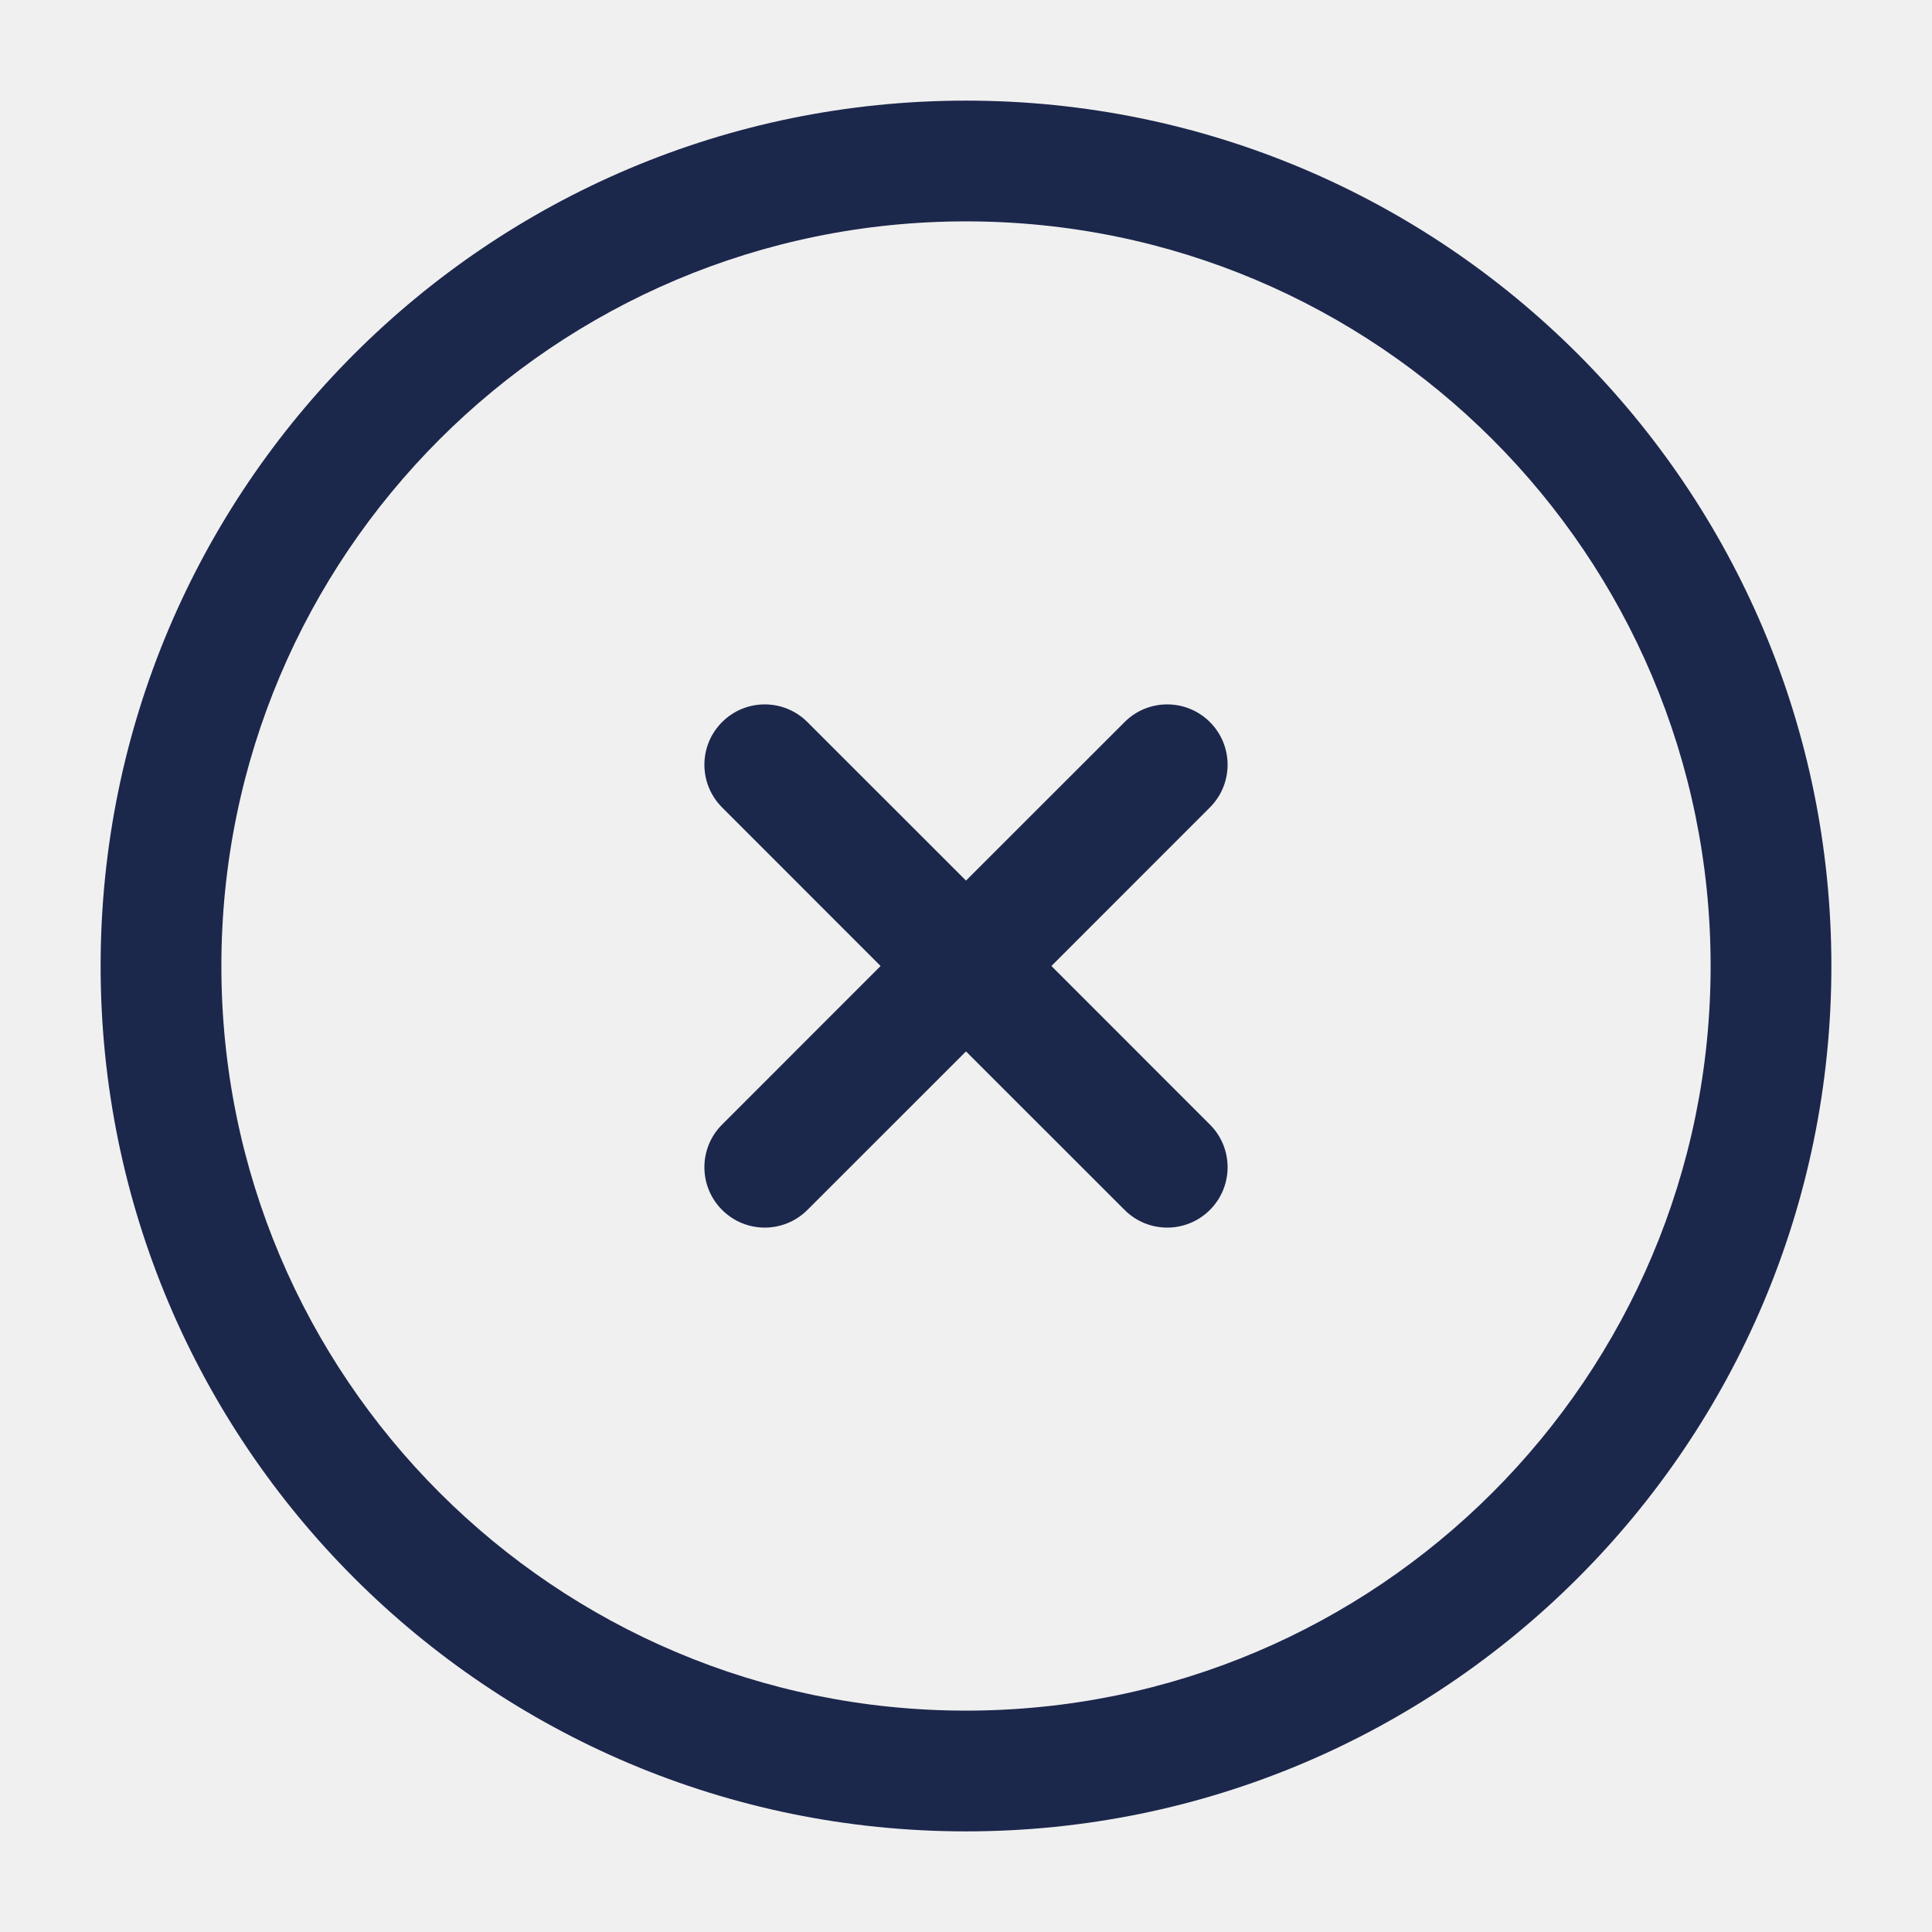
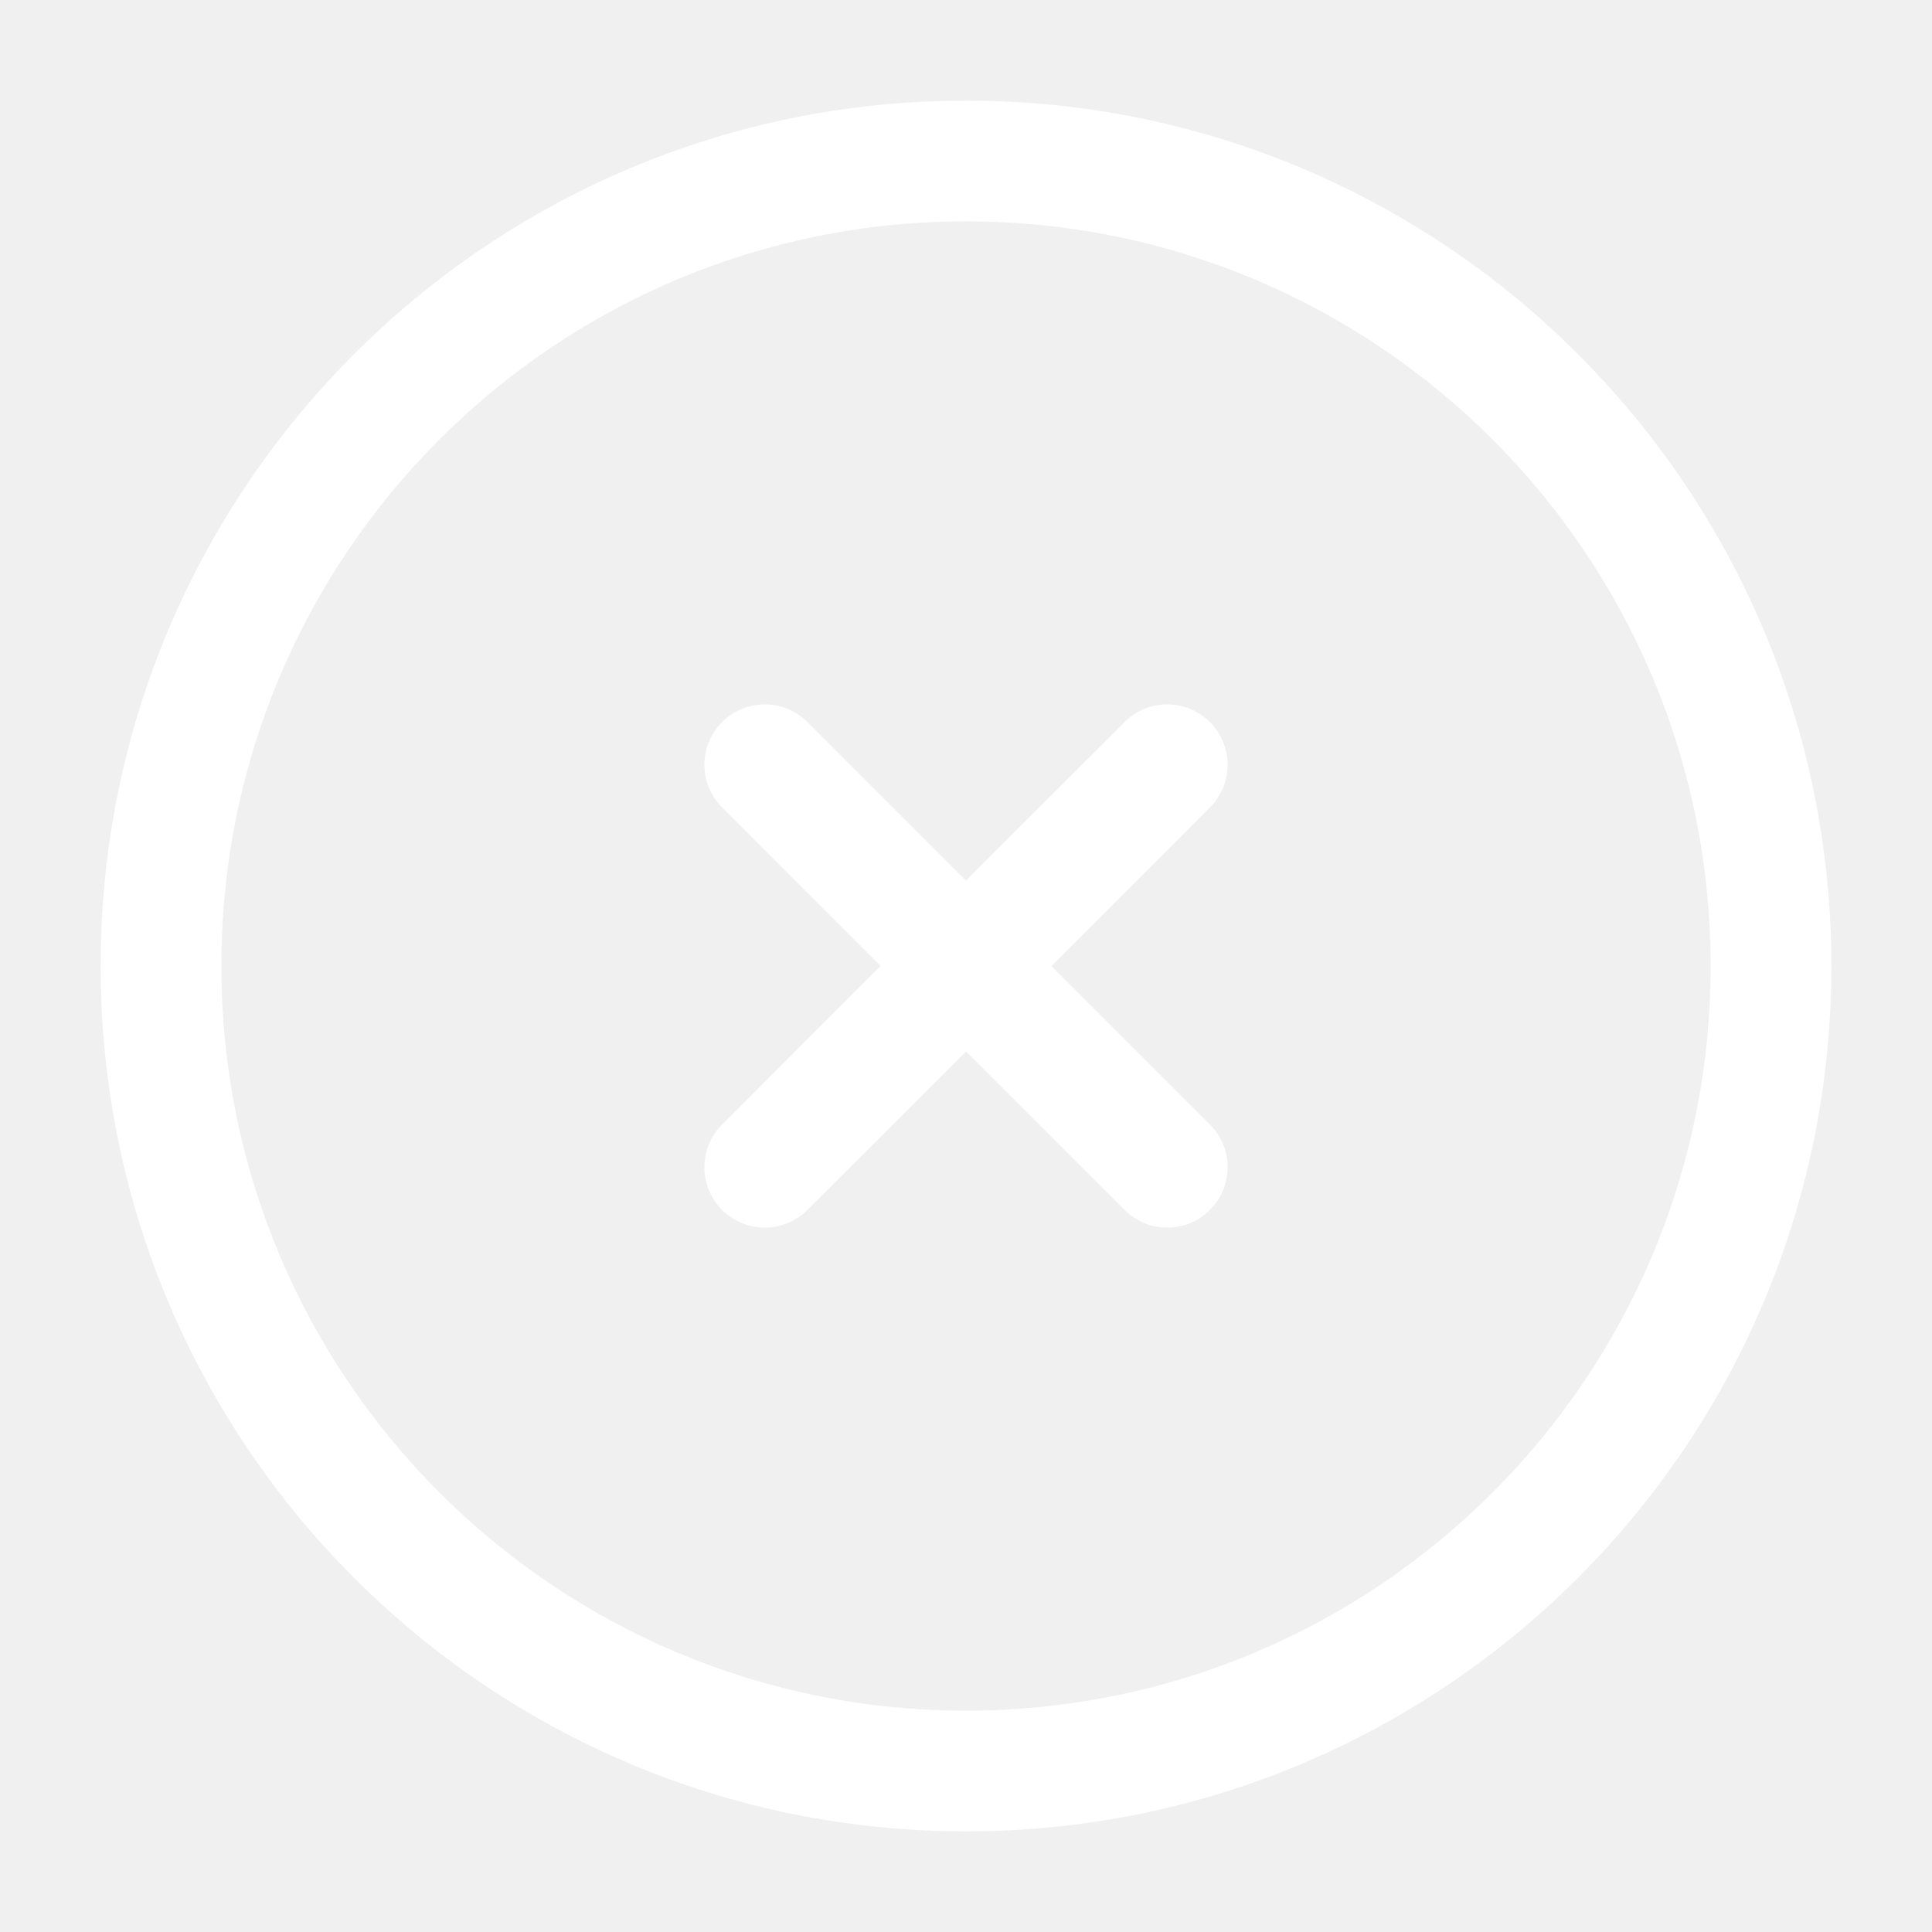
<svg xmlns="http://www.w3.org/2000/svg" width="800px" height="800px" viewBox="0 0 24 24" fill="none">
-   <path d="M10.03 8.97C9.737 8.677 9.263 8.677 8.97 8.97C8.677 9.263 8.677 9.737 8.97 10.03L10.939 12L8.97 13.97C8.677 14.262 8.677 14.737 8.97 15.03C9.263 15.323 9.737 15.323 10.03 15.03L12 13.061L13.97 15.03C14.262 15.323 14.737 15.323 15.03 15.03C15.323 14.737 15.323 14.262 15.03 13.97L13.061 12L15.03 10.03C15.323 9.737 15.323 9.263 15.03 8.97C14.737 8.677 14.262 8.677 13.97 8.97L12 10.939L10.03 8.97Z" fill="#1C274C" />
-   <path fill-rule="evenodd" clip-rule="evenodd" d="M12 1.25C6.063 1.25 1.25 6.063 1.25 12C1.25 17.937 6.063 22.75 12 22.75C17.937 22.75 22.75 17.937 22.75 12C22.75 6.063 17.937 1.25 12 1.25ZM2.75 12C2.75 6.891 6.891 2.75 12 2.75C17.109 2.75 21.25 6.891 21.25 12C21.25 17.109 17.109 21.25 12 21.25C6.891 21.25 2.75 17.109 2.75 12Z" fill="#1C274C" />
+   <path d="M10.03 8.97C9.737 8.677 9.263 8.677 8.97 8.97C8.677 9.263 8.677 9.737 8.97 10.03L10.939 12L8.97 13.97C8.677 14.262 8.677 14.737 8.97 15.03C9.263 15.323 9.737 15.323 10.03 15.03L12 13.061L13.97 15.03C14.262 15.323 14.737 15.323 15.03 15.03C15.323 14.737 15.323 14.262 15.03 13.97L13.061 12L15.03 10.03C15.323 9.737 15.323 9.263 15.03 8.97C14.737 8.677 14.262 8.677 13.97 8.97L12 10.939L10.03 8.97Z" fill="#fff" />
+   <path fill-rule="evenodd" clip-rule="evenodd" d="M12 1.25C6.063 1.25 1.25 6.063 1.25 12C1.25 17.937 6.063 22.75 12 22.75C17.937 22.75 22.75 17.937 22.75 12C22.75 6.063 17.937 1.25 12 1.25ZM2.75 12C2.75 6.891 6.891 2.75 12 2.75C17.109 2.75 21.25 6.891 21.25 12C21.25 17.109 17.109 21.25 12 21.25C6.891 21.25 2.75 17.109 2.75 12Z" fill="#fff" />
</svg>
